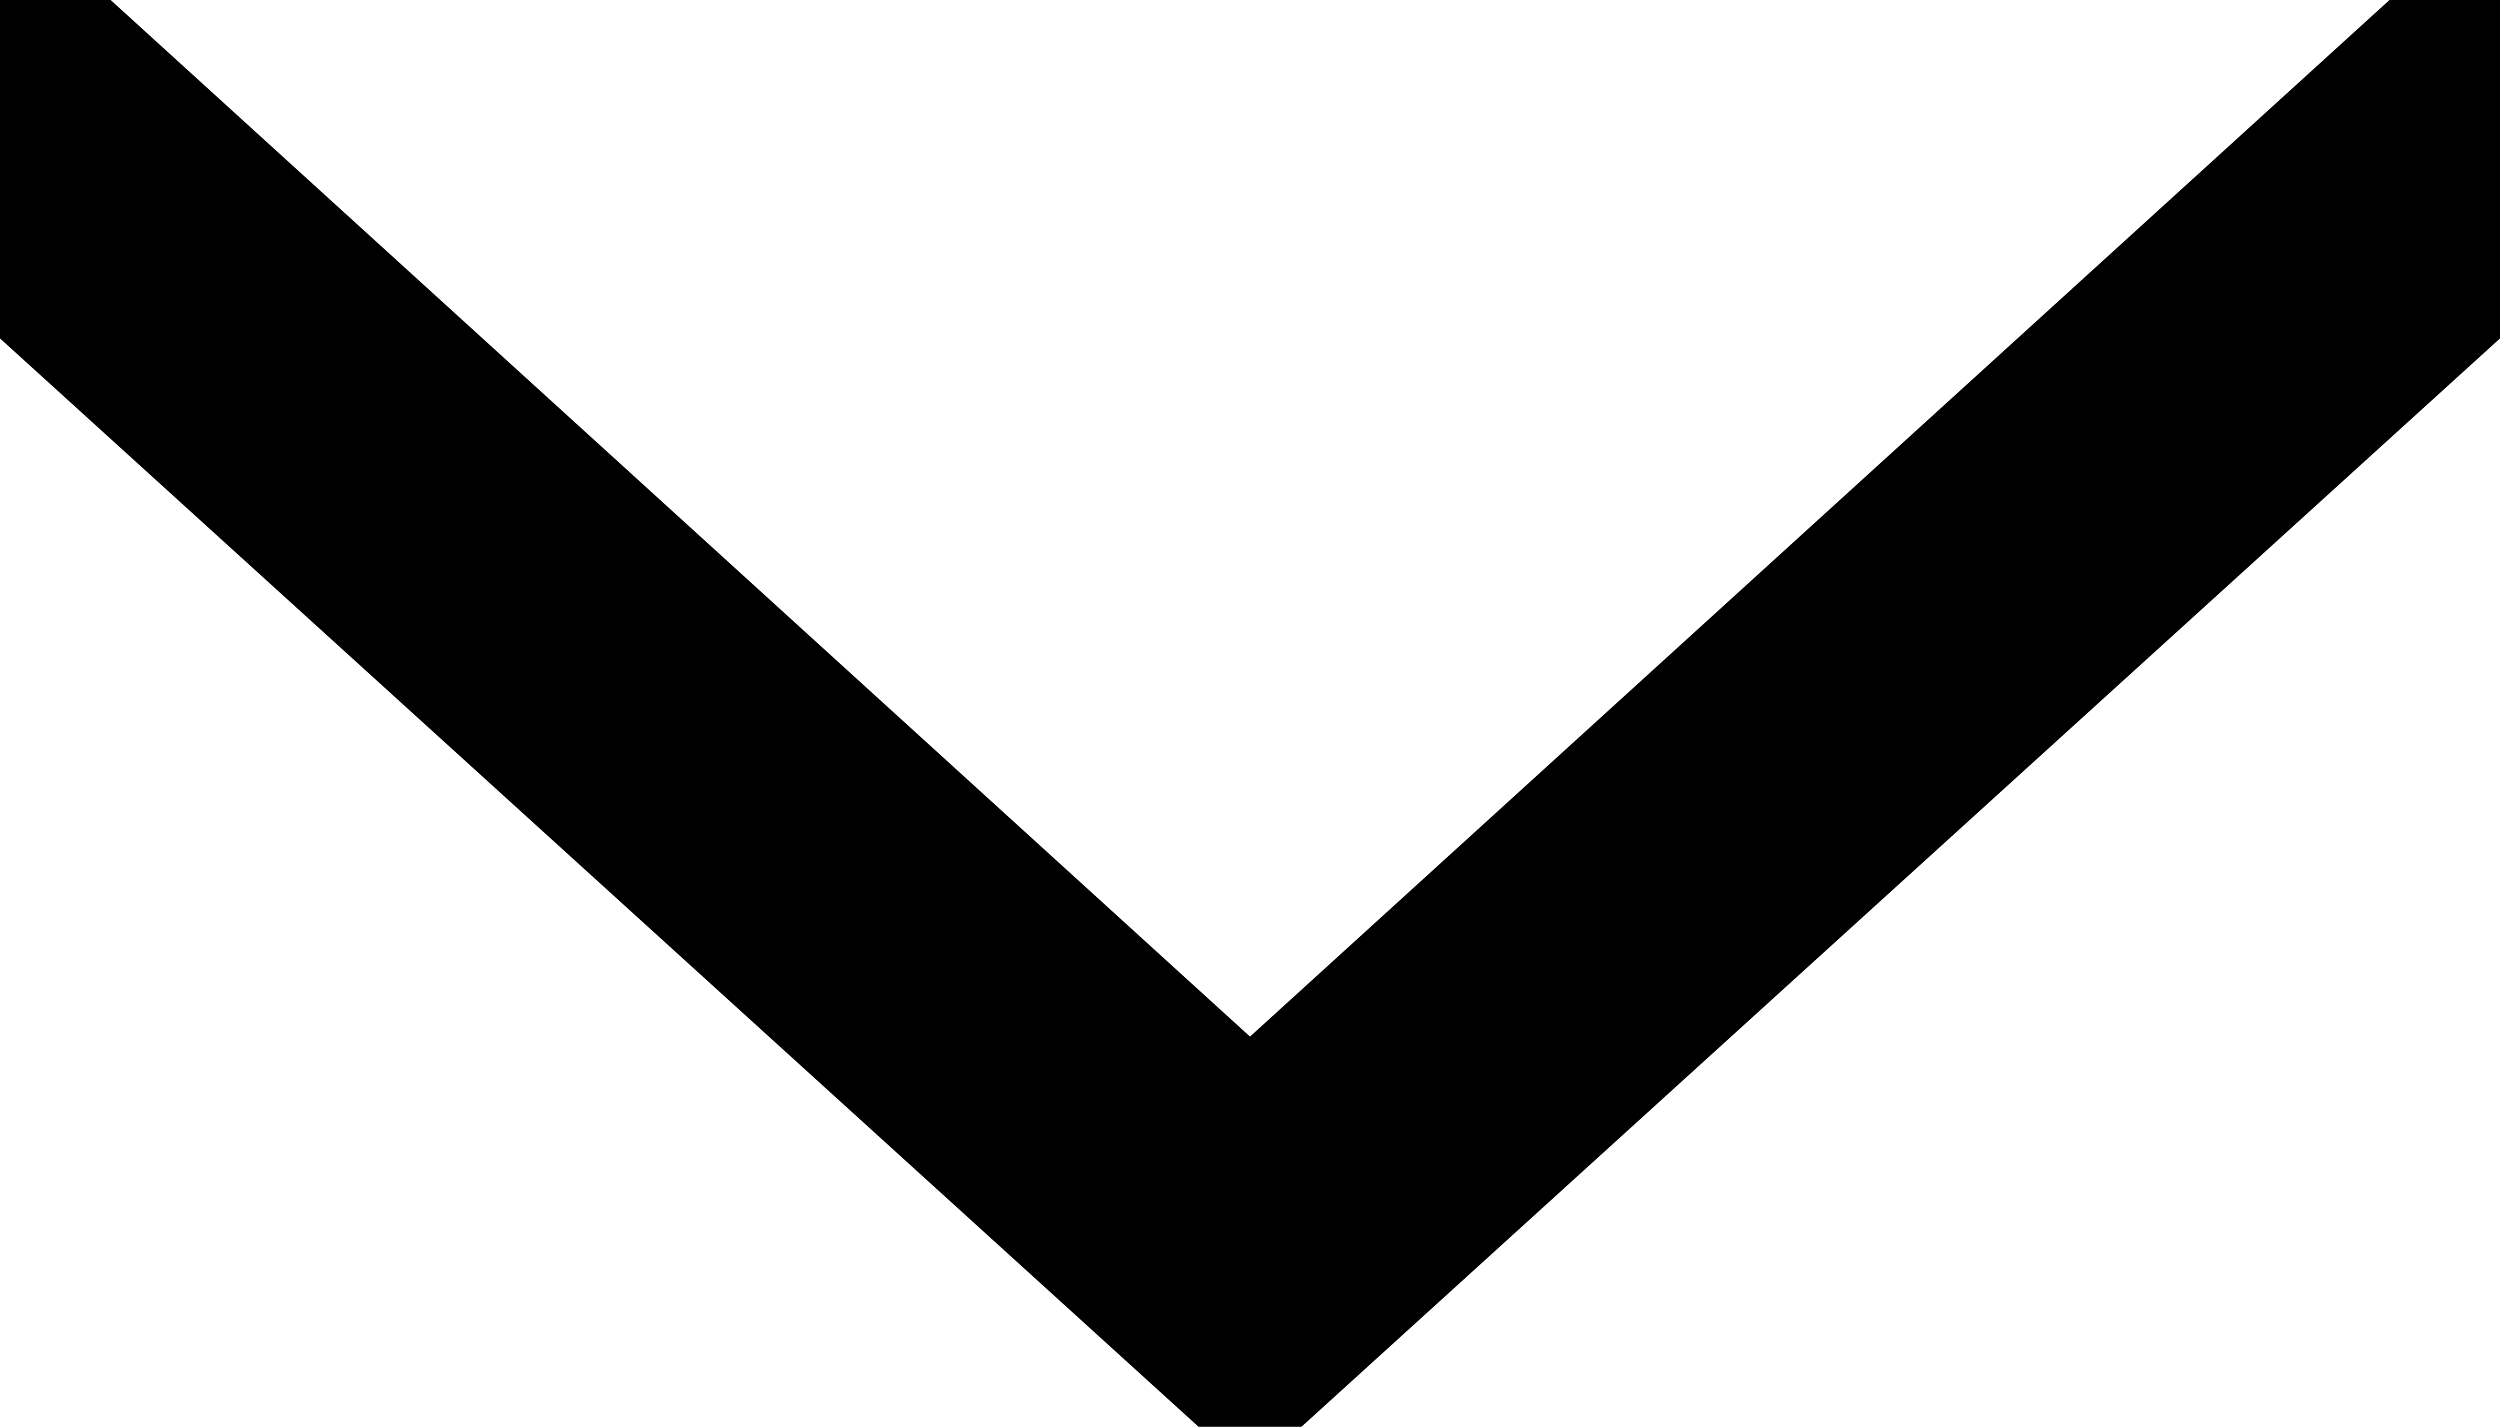
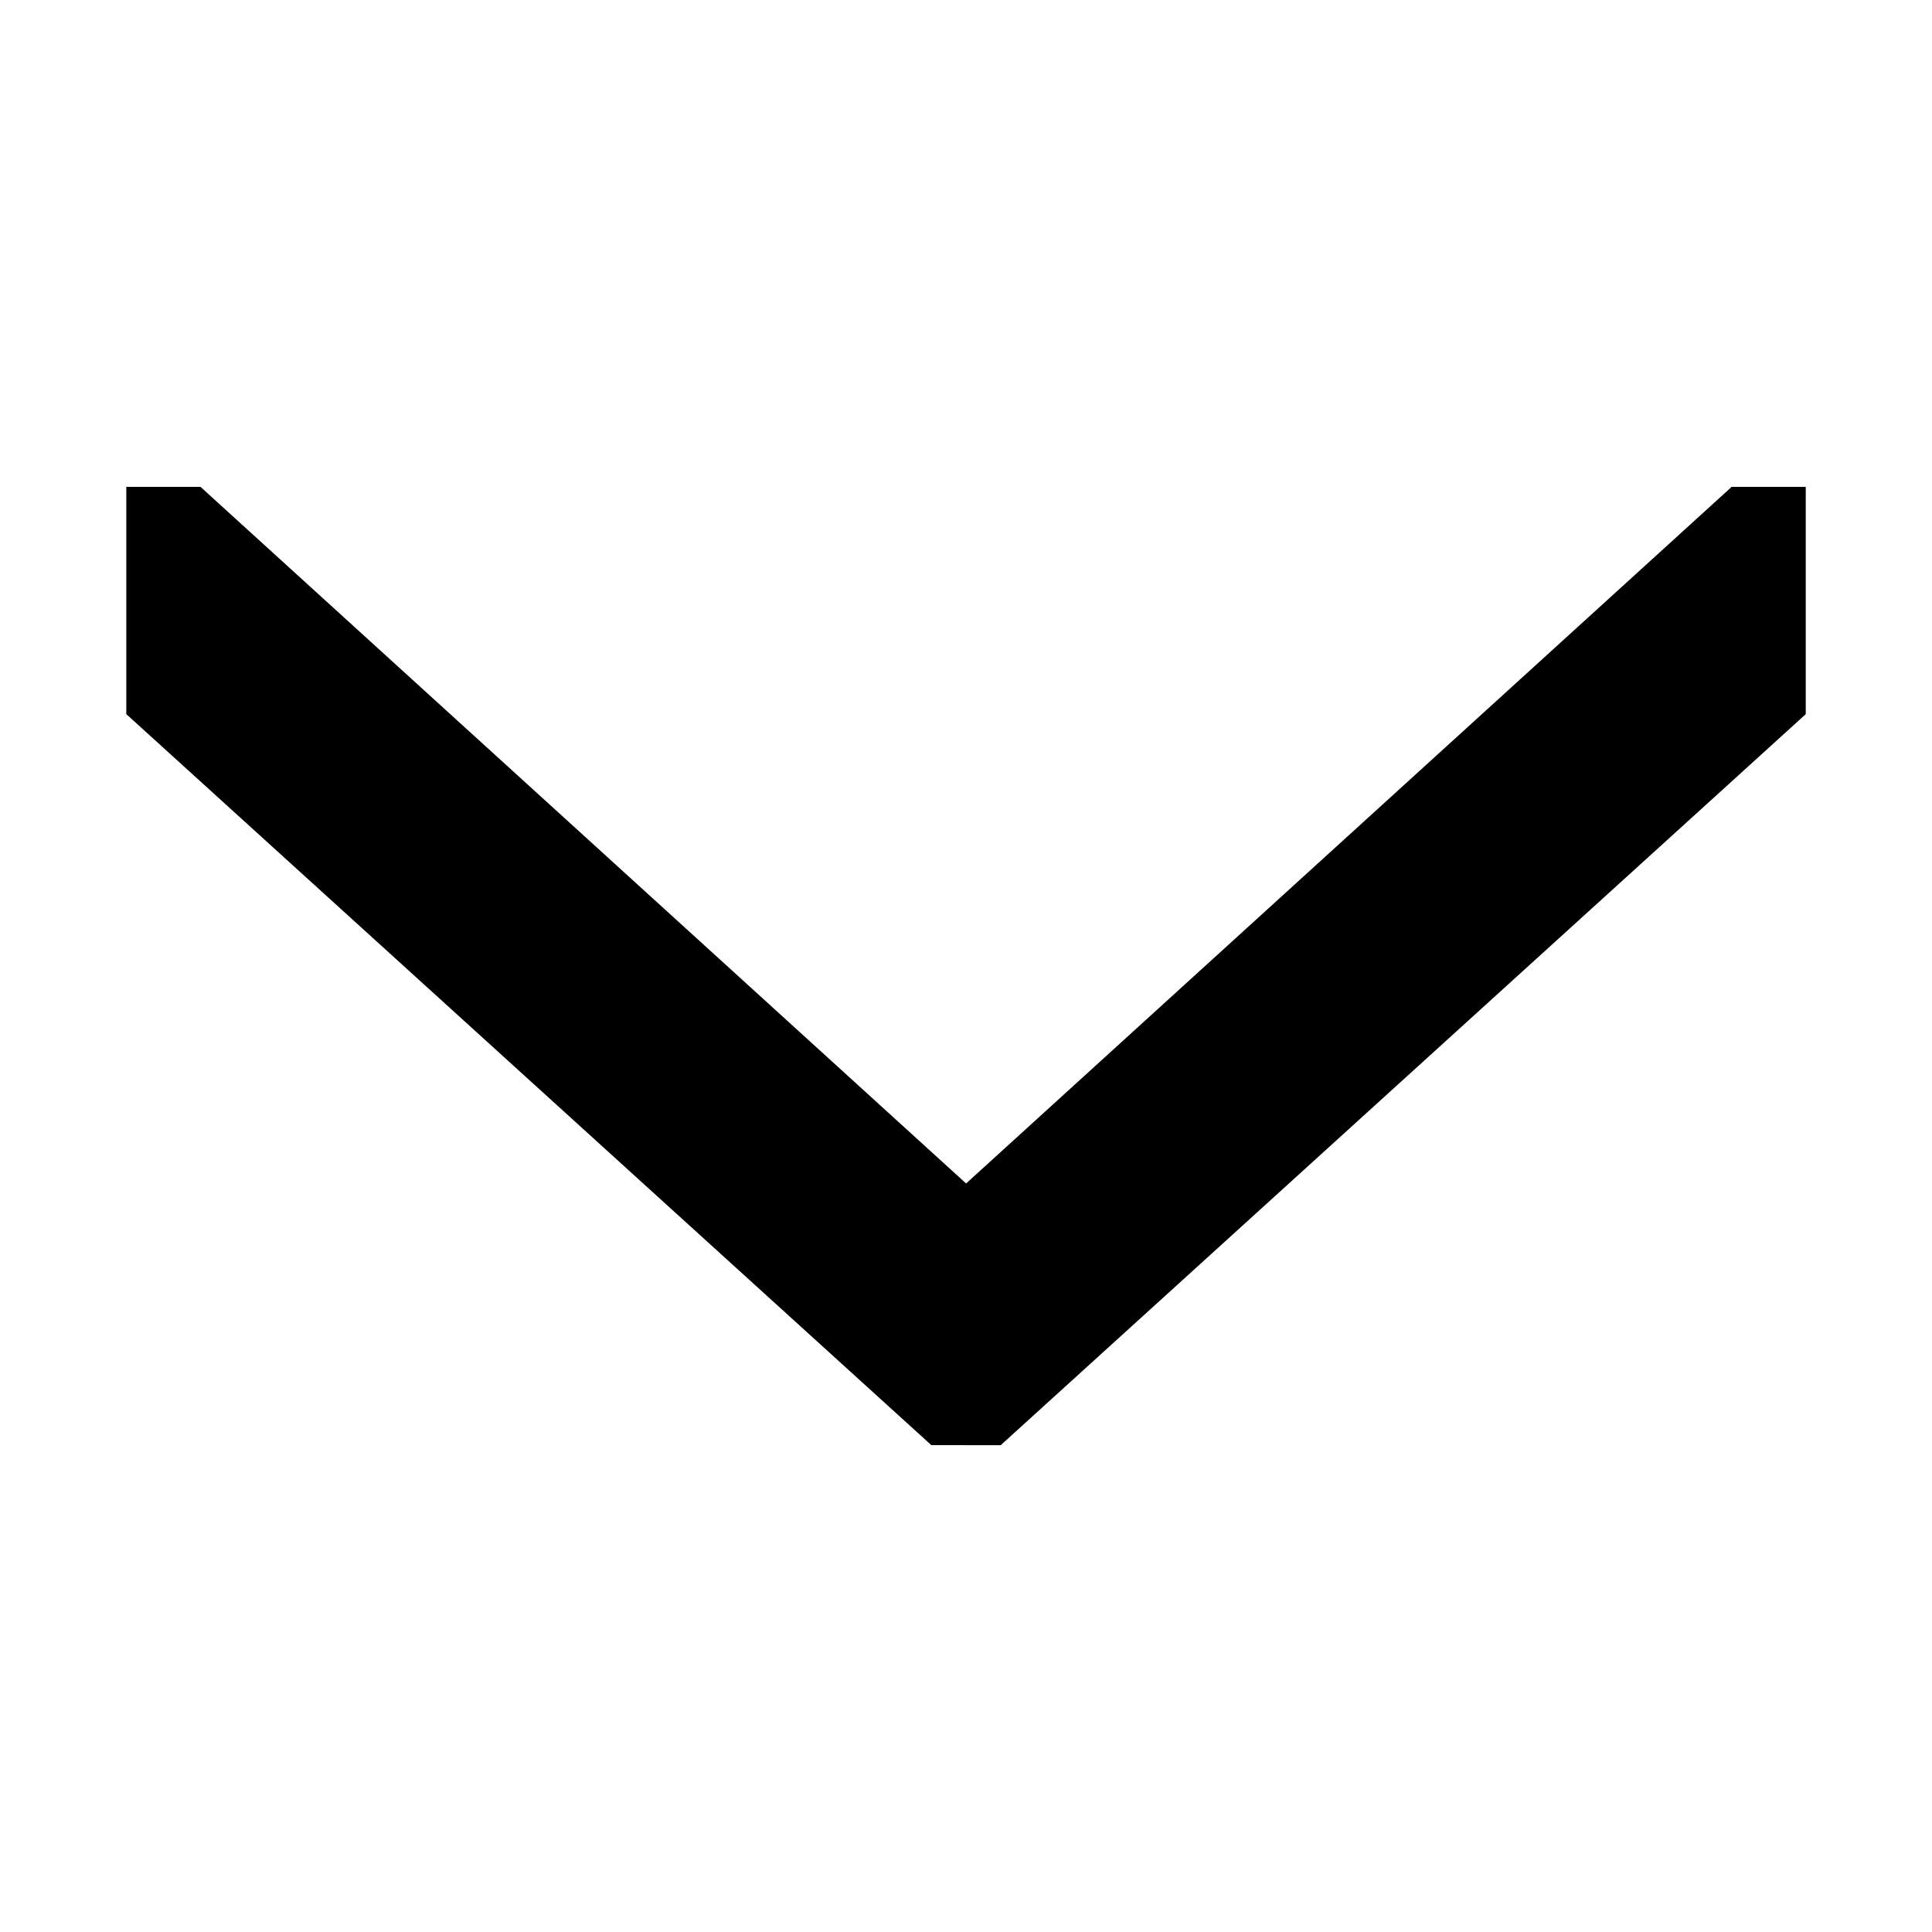
- <svg xmlns="http://www.w3.org/2000/svg" width="27.816" height="15.872" viewBox="0 0 27.816 15.872">
-   <g id="icon-arrow-down" transform="translate(27.816) rotate(90)">
-     <g id="Group_15" data-name="Group 15" transform="translate(0 -9.13) rotate(-90)">
-       <path id="Path_7" data-name="Path 7" d="M-10.357,0-23.038,11.536-35.718,0h-1.228V3.763l13.335,12.109h1.146L-9.13,3.763V0Z" />
-       <path id="Path_48" data-name="Path 48" d="M-10.357,0-23.038,11.536-35.718,0h-1.228V3.763l13.335,12.109h1.146L-9.13,3.763V0Z" />
-     </g>
-   </g>
+ <svg xmlns="http://www.w3.org/2000/svg" width="32" height="32" viewBox="0 0 32 32">
+   <path id="Union_1" data-name="Union 1" d="M-9862.666-5754.128-9876-5766.236V-5770h1.229l12.681,11.538,12.68-11.538h1.227v3.765l-13.334,12.108Z" transform="translate(9878.092 5778.064)" />
</svg>
